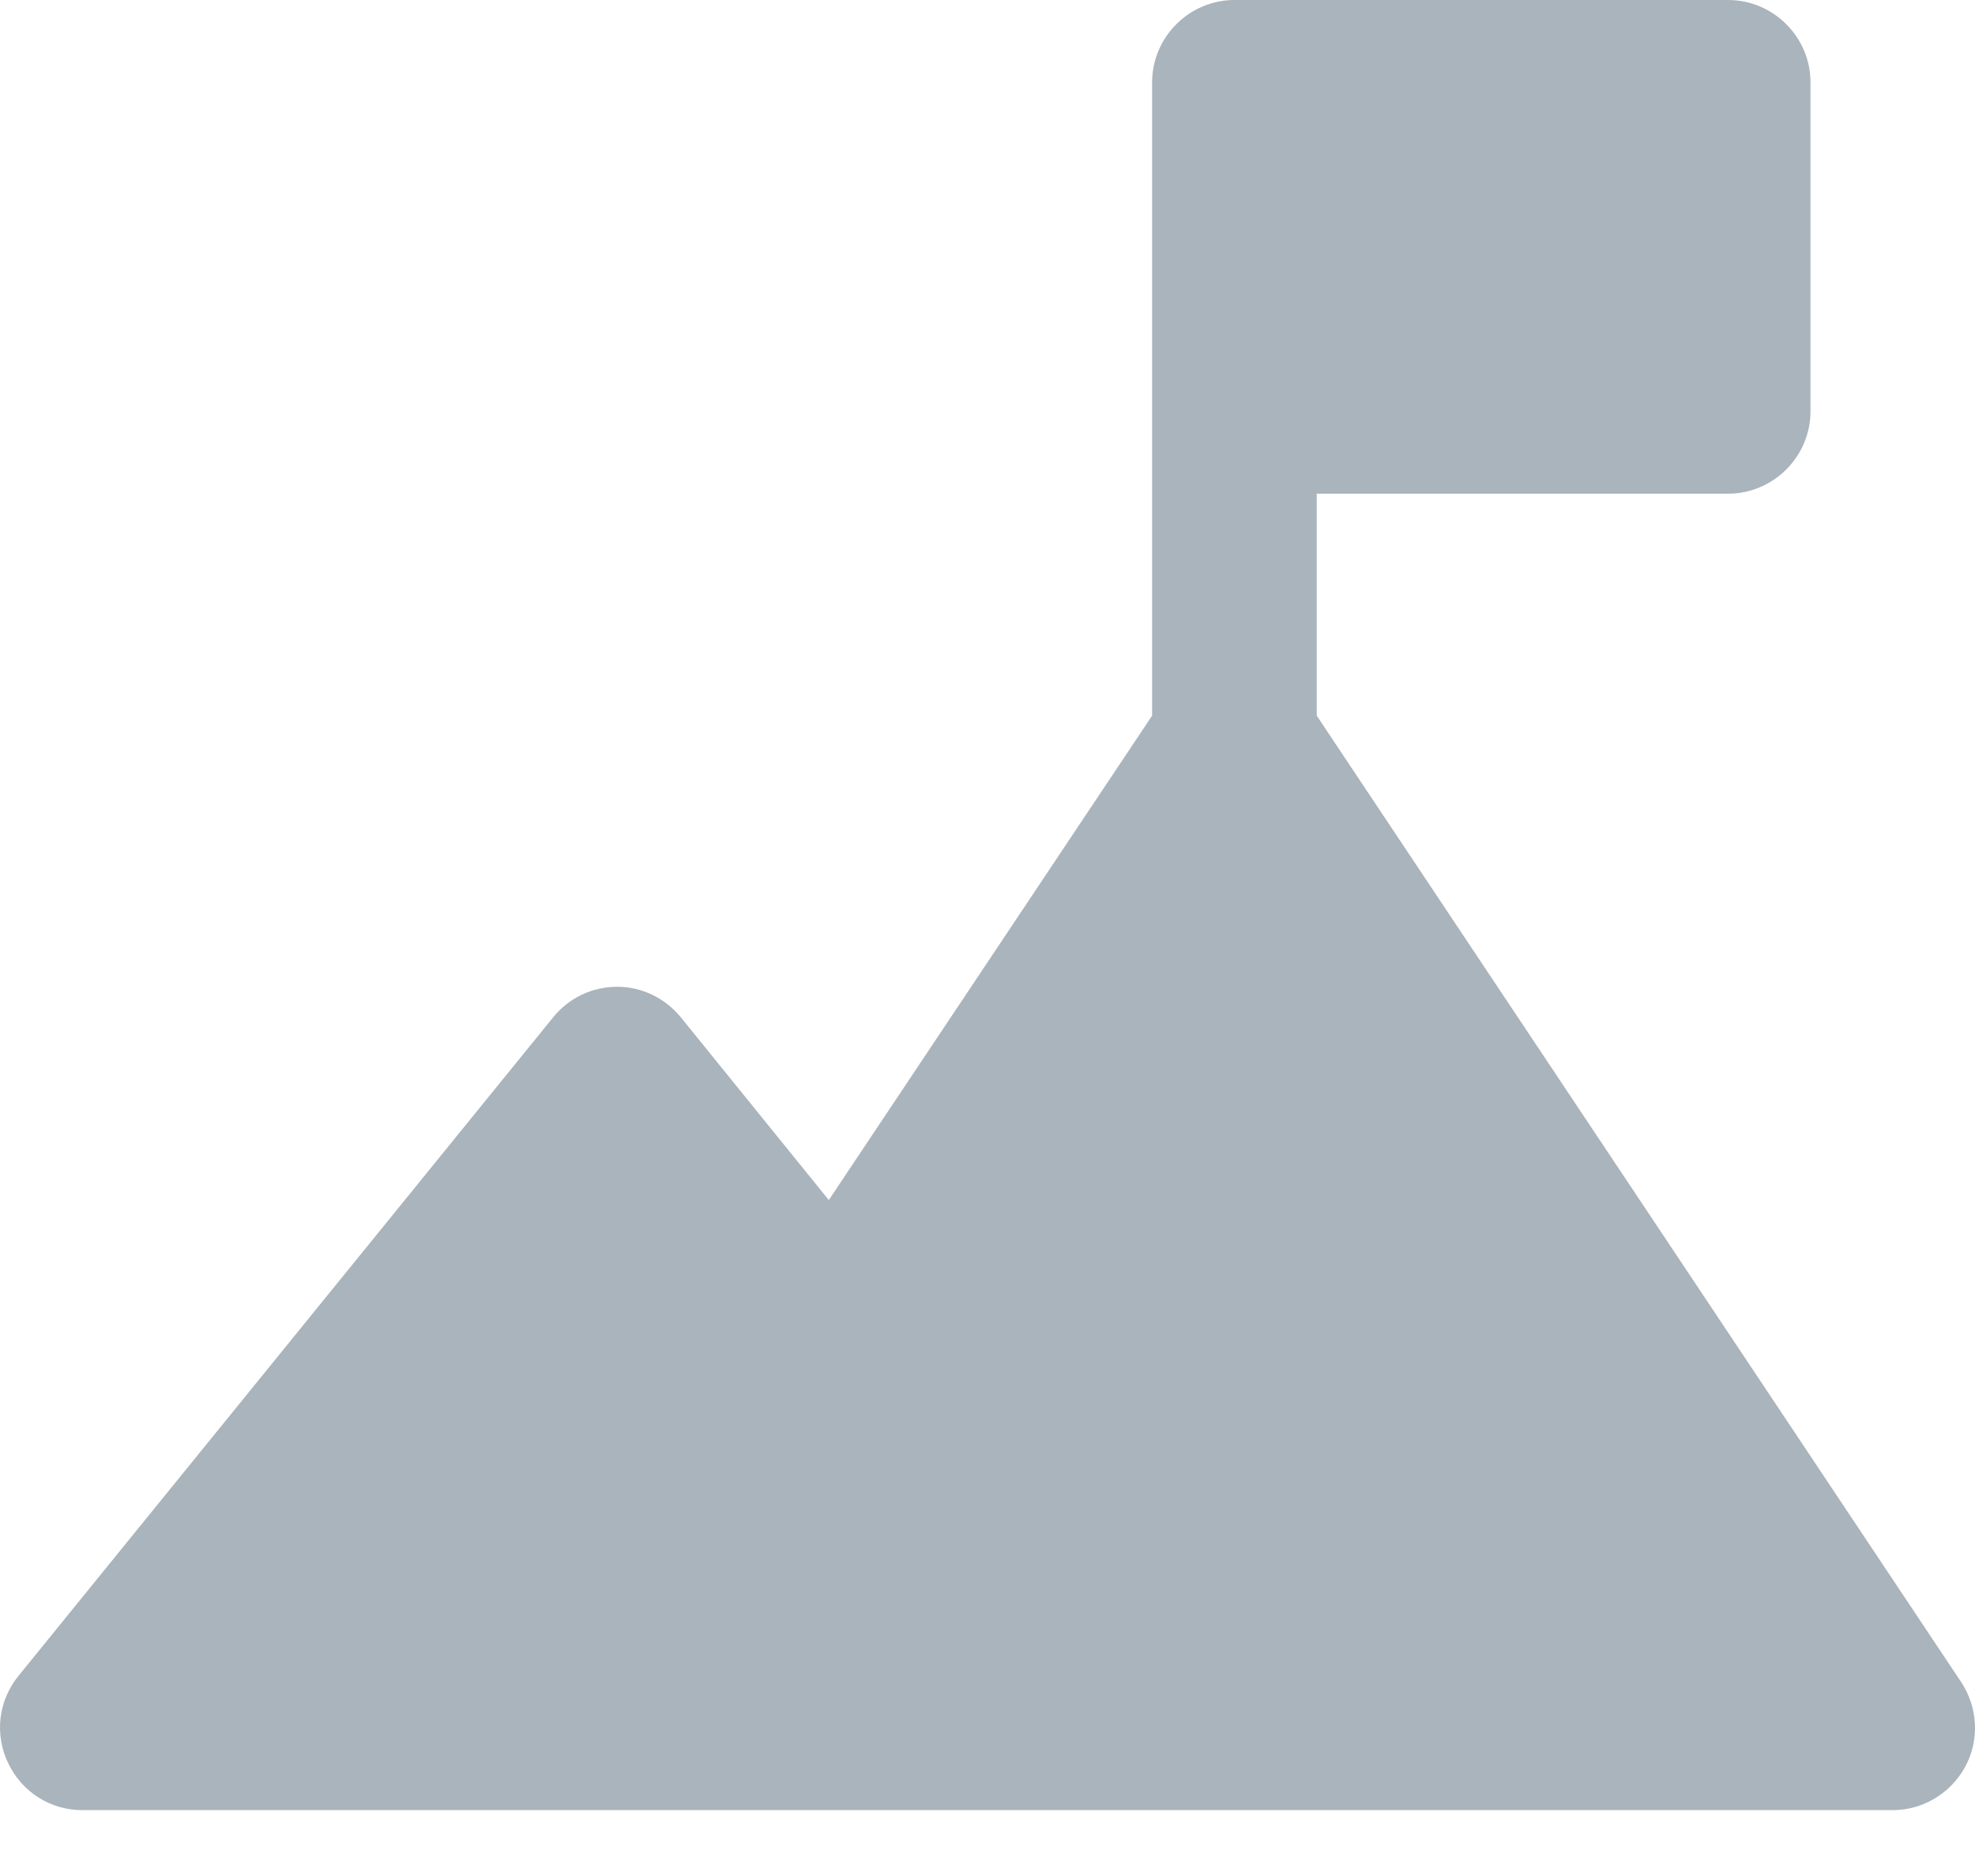
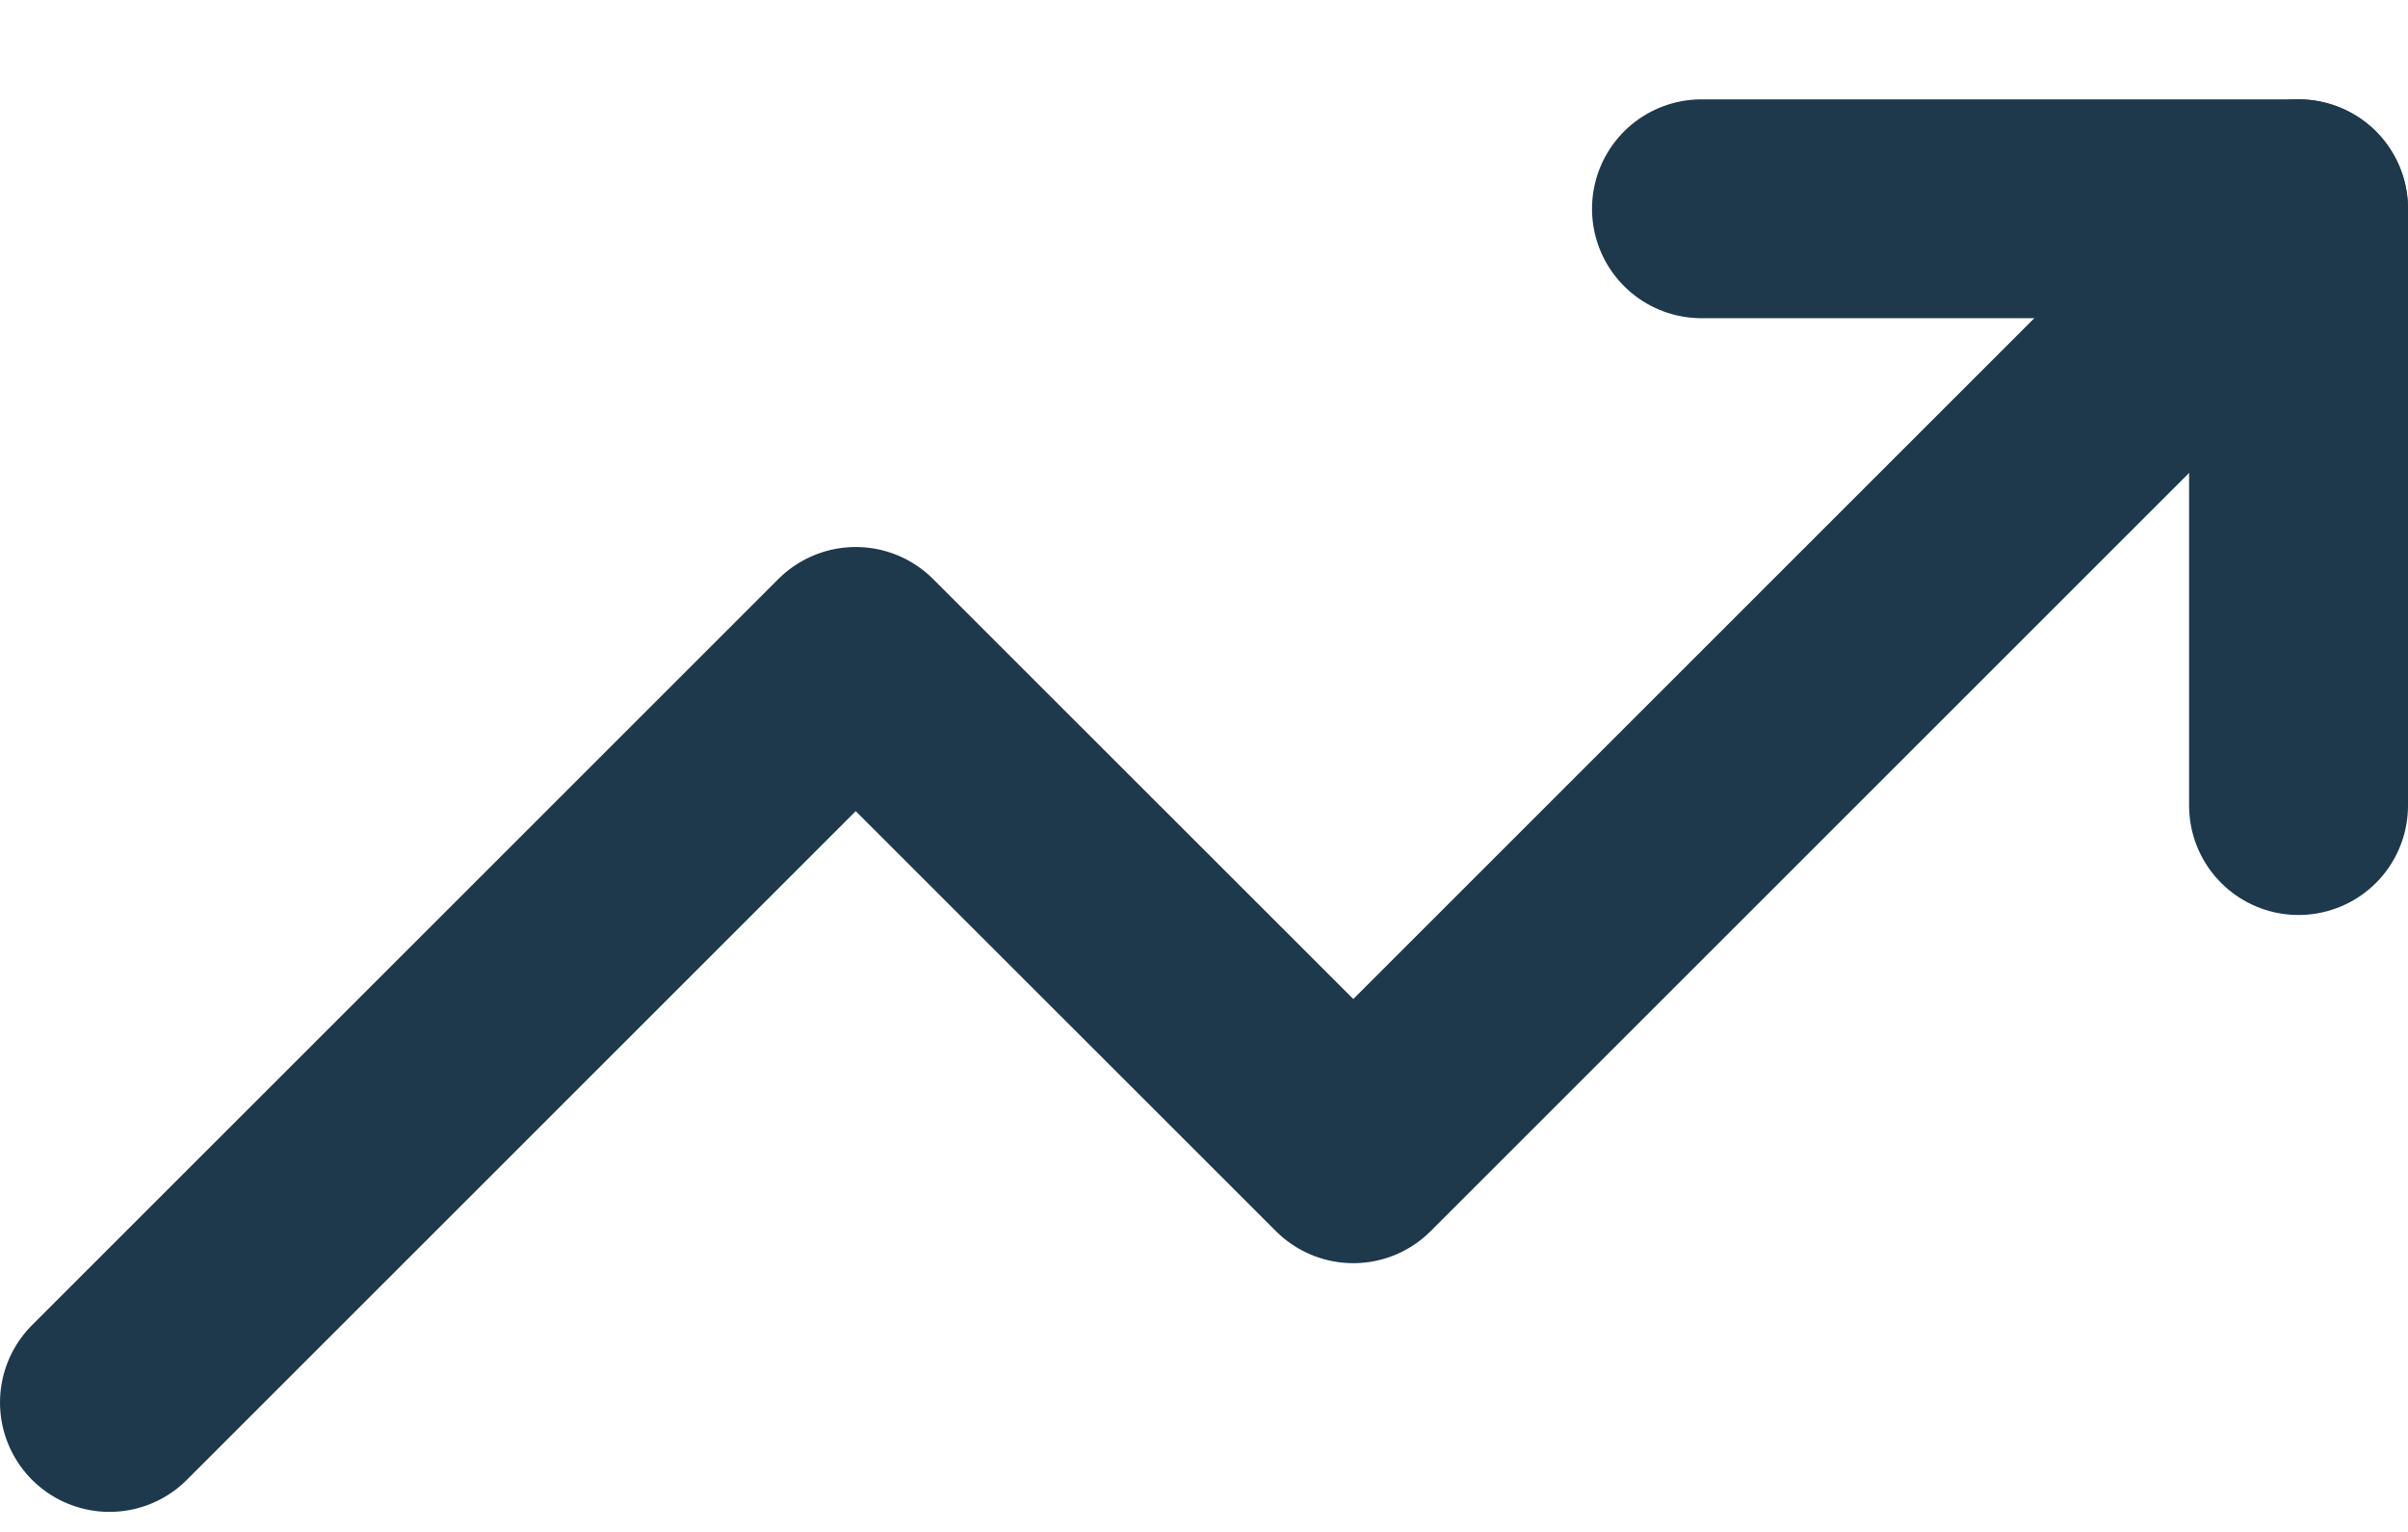
- <svg xmlns="http://www.w3.org/2000/svg" width="20" height="19" viewBox="0 0 20 19" fill="none">
-   <path d="M19.86 17.036L13.334 7.248V5H17.5C17.958 5 18.334 4.624 18.334 4.167V0.833C18.334 0.376 17.958 0 17.5 0H12.501C12.043 0 11.667 0.376 11.667 0.833V7.248L8.393 12.154L6.896 10.305C6.738 10.111 6.503 9.994 6.251 9.994C5.998 9.994 5.764 10.105 5.605 10.299L0.188 16.972C-0.017 17.224 -0.058 17.564 0.083 17.858C0.224 18.151 0.511 18.333 0.834 18.333H19.167C19.472 18.333 19.754 18.163 19.901 17.893C20.047 17.623 20.03 17.294 19.86 17.036Z" fill="#AAB4BC" />
+ <svg xmlns="http://www.w3.org/2000/svg" width="22" height="14" viewBox="0 0 22 14" fill="none">
+   <path d="M21 1.908L12.364 10.544L7.818 5.999L1 12.817" stroke="#1E394C" stroke-width="2" stroke-linecap="round" stroke-linejoin="round" />
+   <path d="M15.545 1.908H21V7.362" stroke="#1E394C" stroke-width="2" stroke-linecap="round" stroke-linejoin="round" />
</svg>
